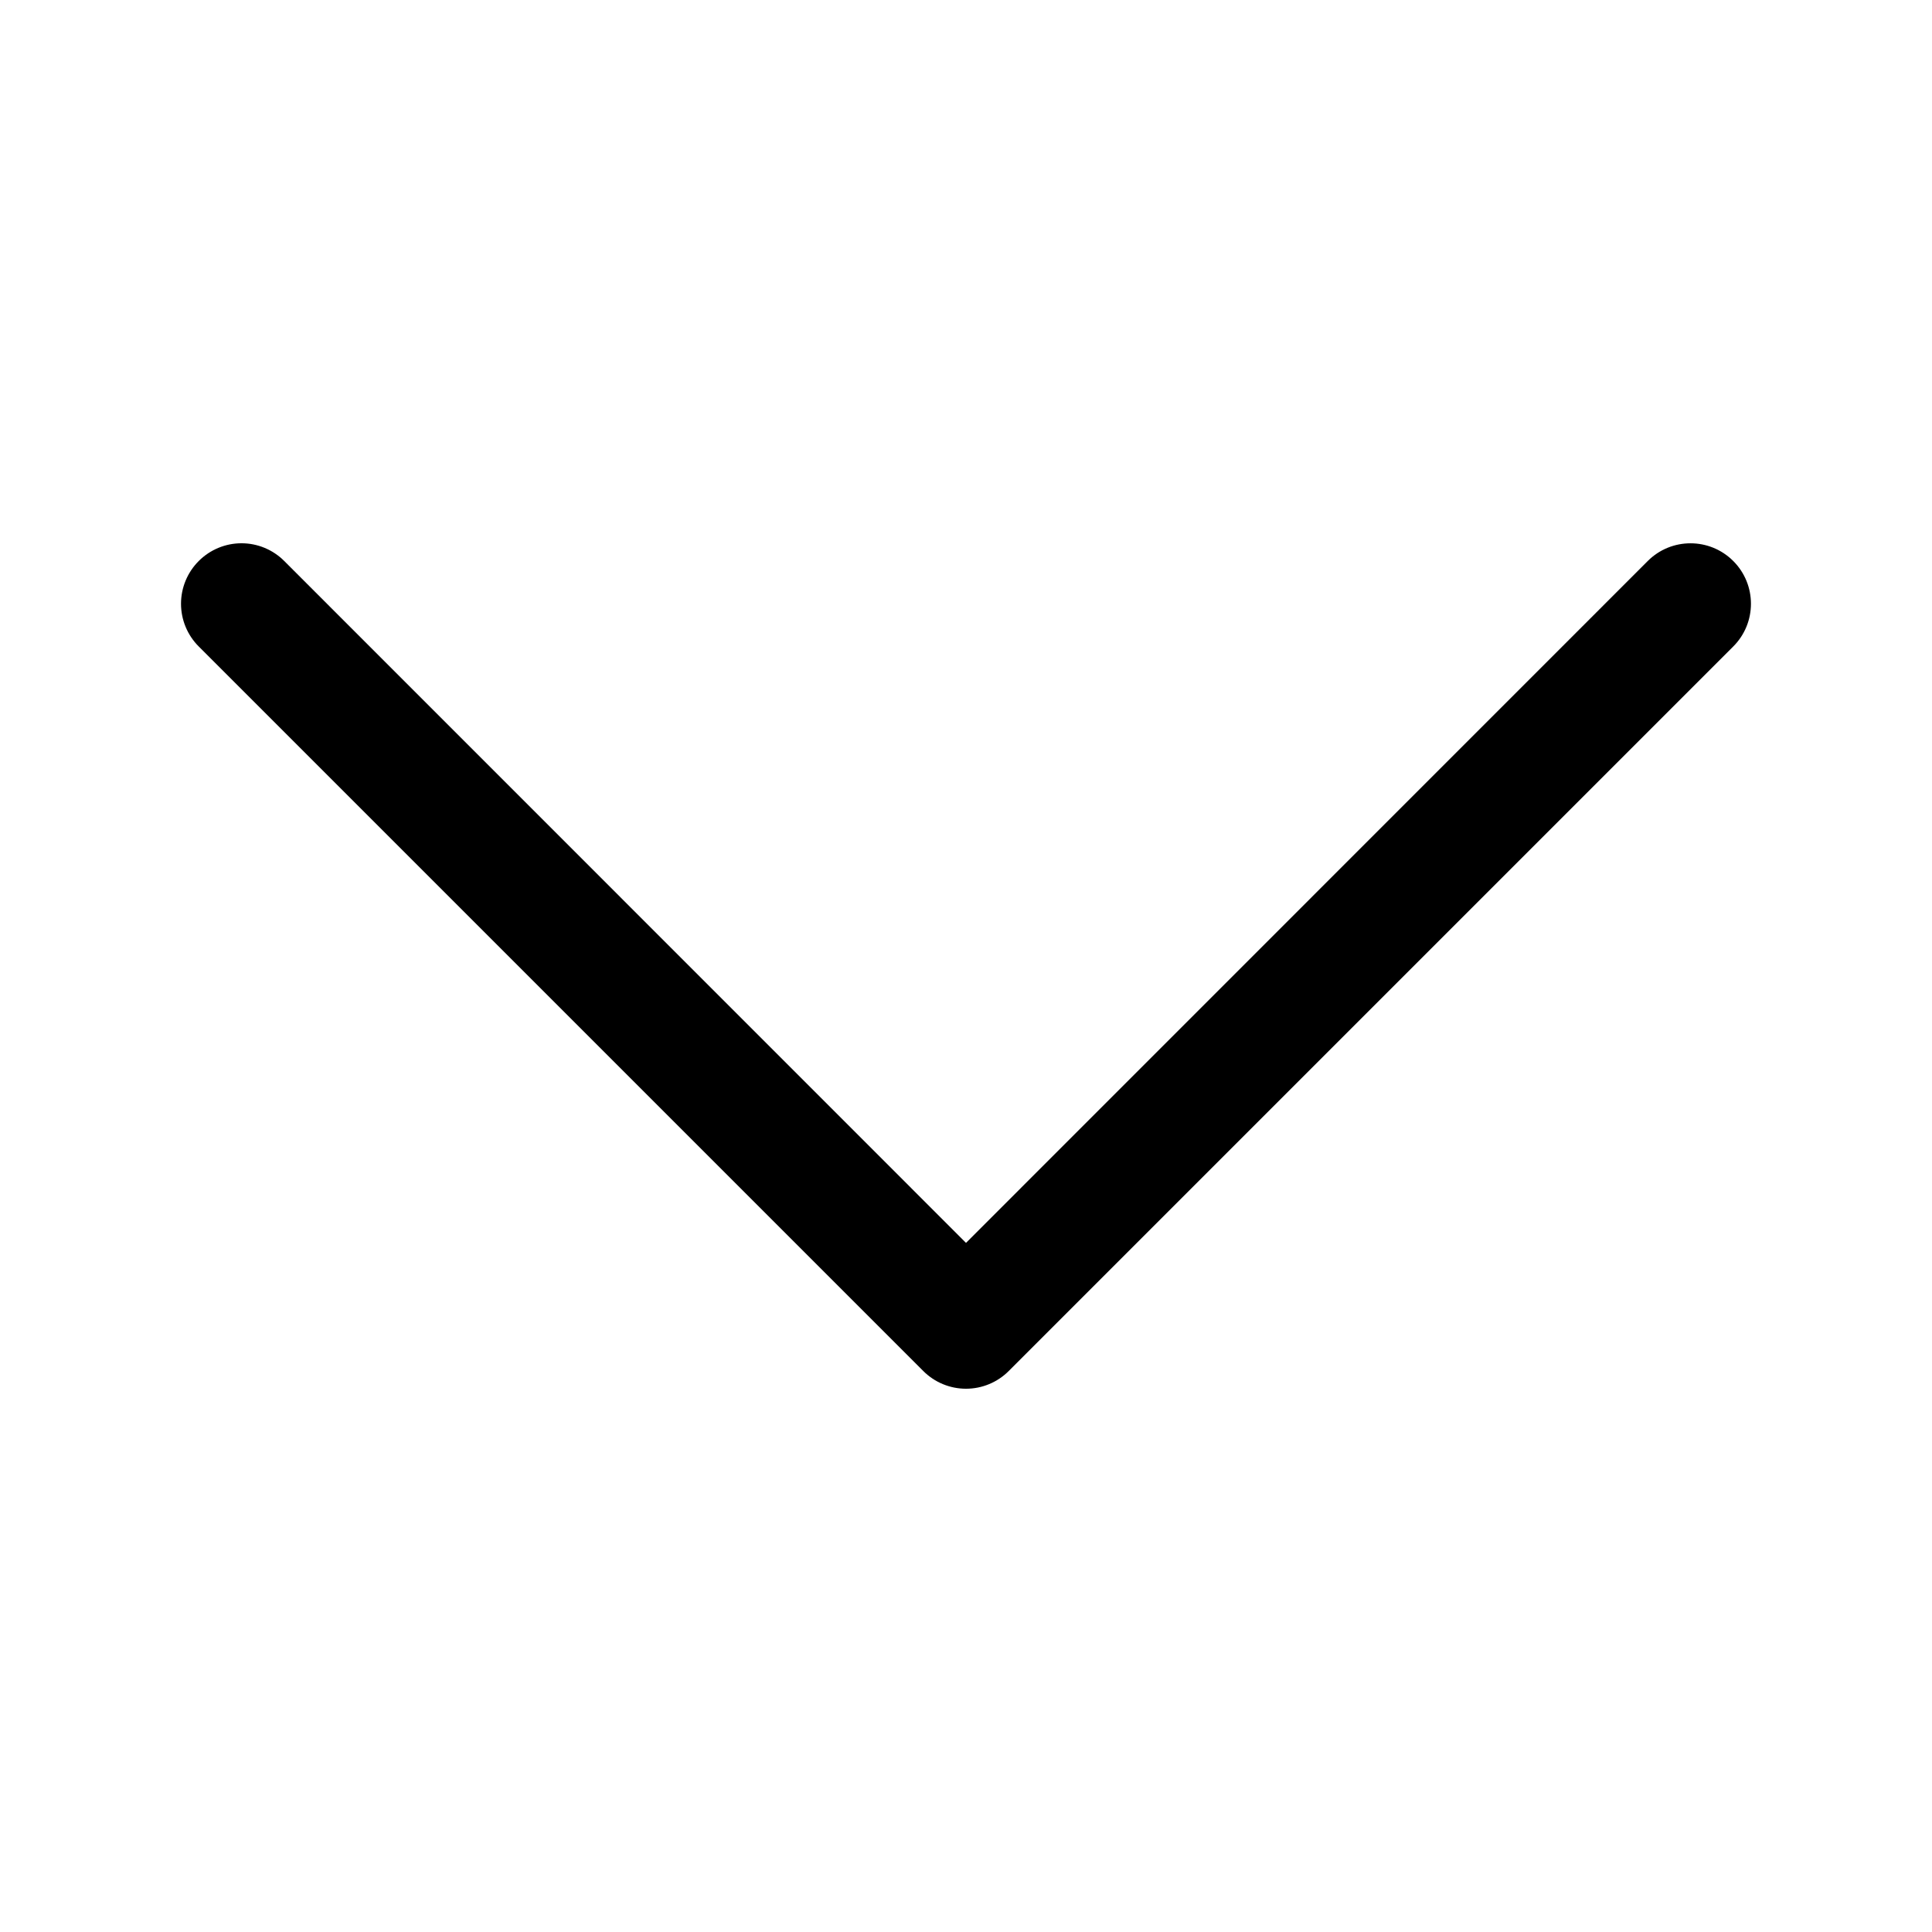
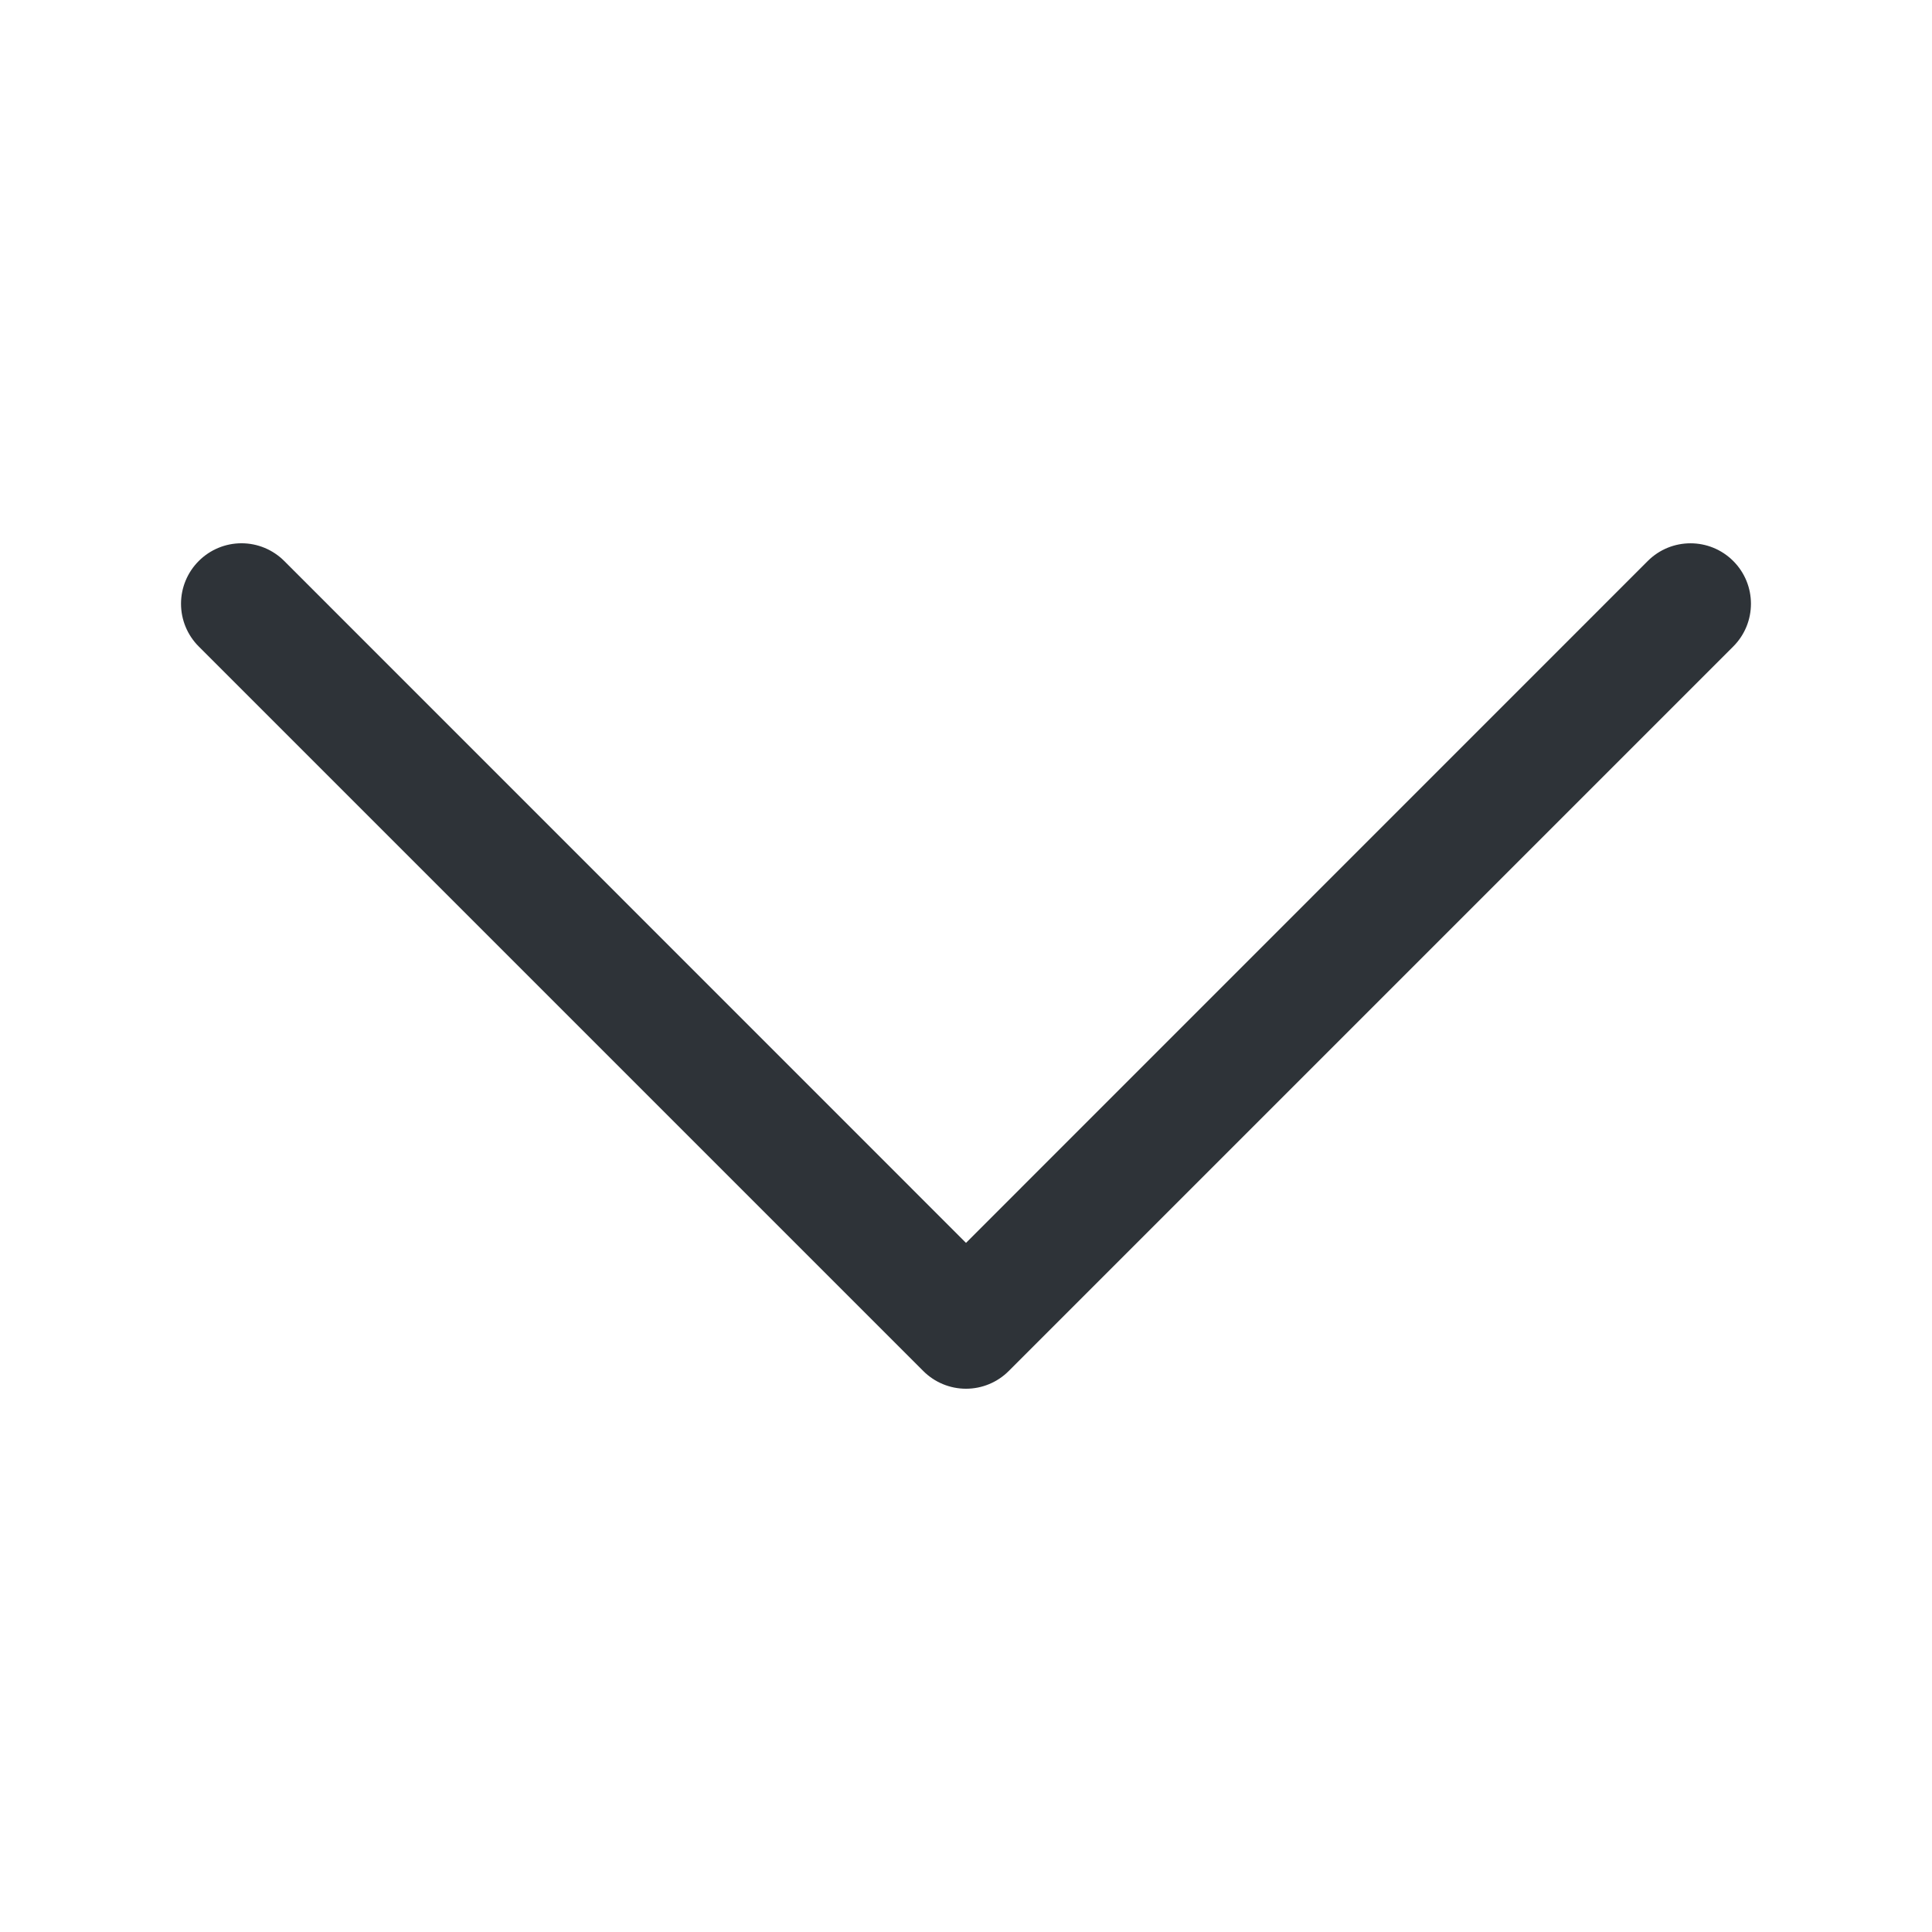
- <svg xmlns="http://www.w3.org/2000/svg" width="16" height="16" fill="currentColor" class="bi bi-chevron-down" viewBox="0 0 16 16">
+ <svg xmlns="http://www.w3.org/2000/svg" width="16" height="16" fill="#2E3338" viewBox="0 0 16 16">
  <path fill-rule="evenodd" d="M1.646 4.646a.5.5 0 0 1 .708 0L8 10.293l5.646-5.647a.5.5 0 0 1 .708.708l-6 6a.5.5 0 0 1-.708 0l-6-6a.5.5 0 0 1 0-.708z" />
</svg>
